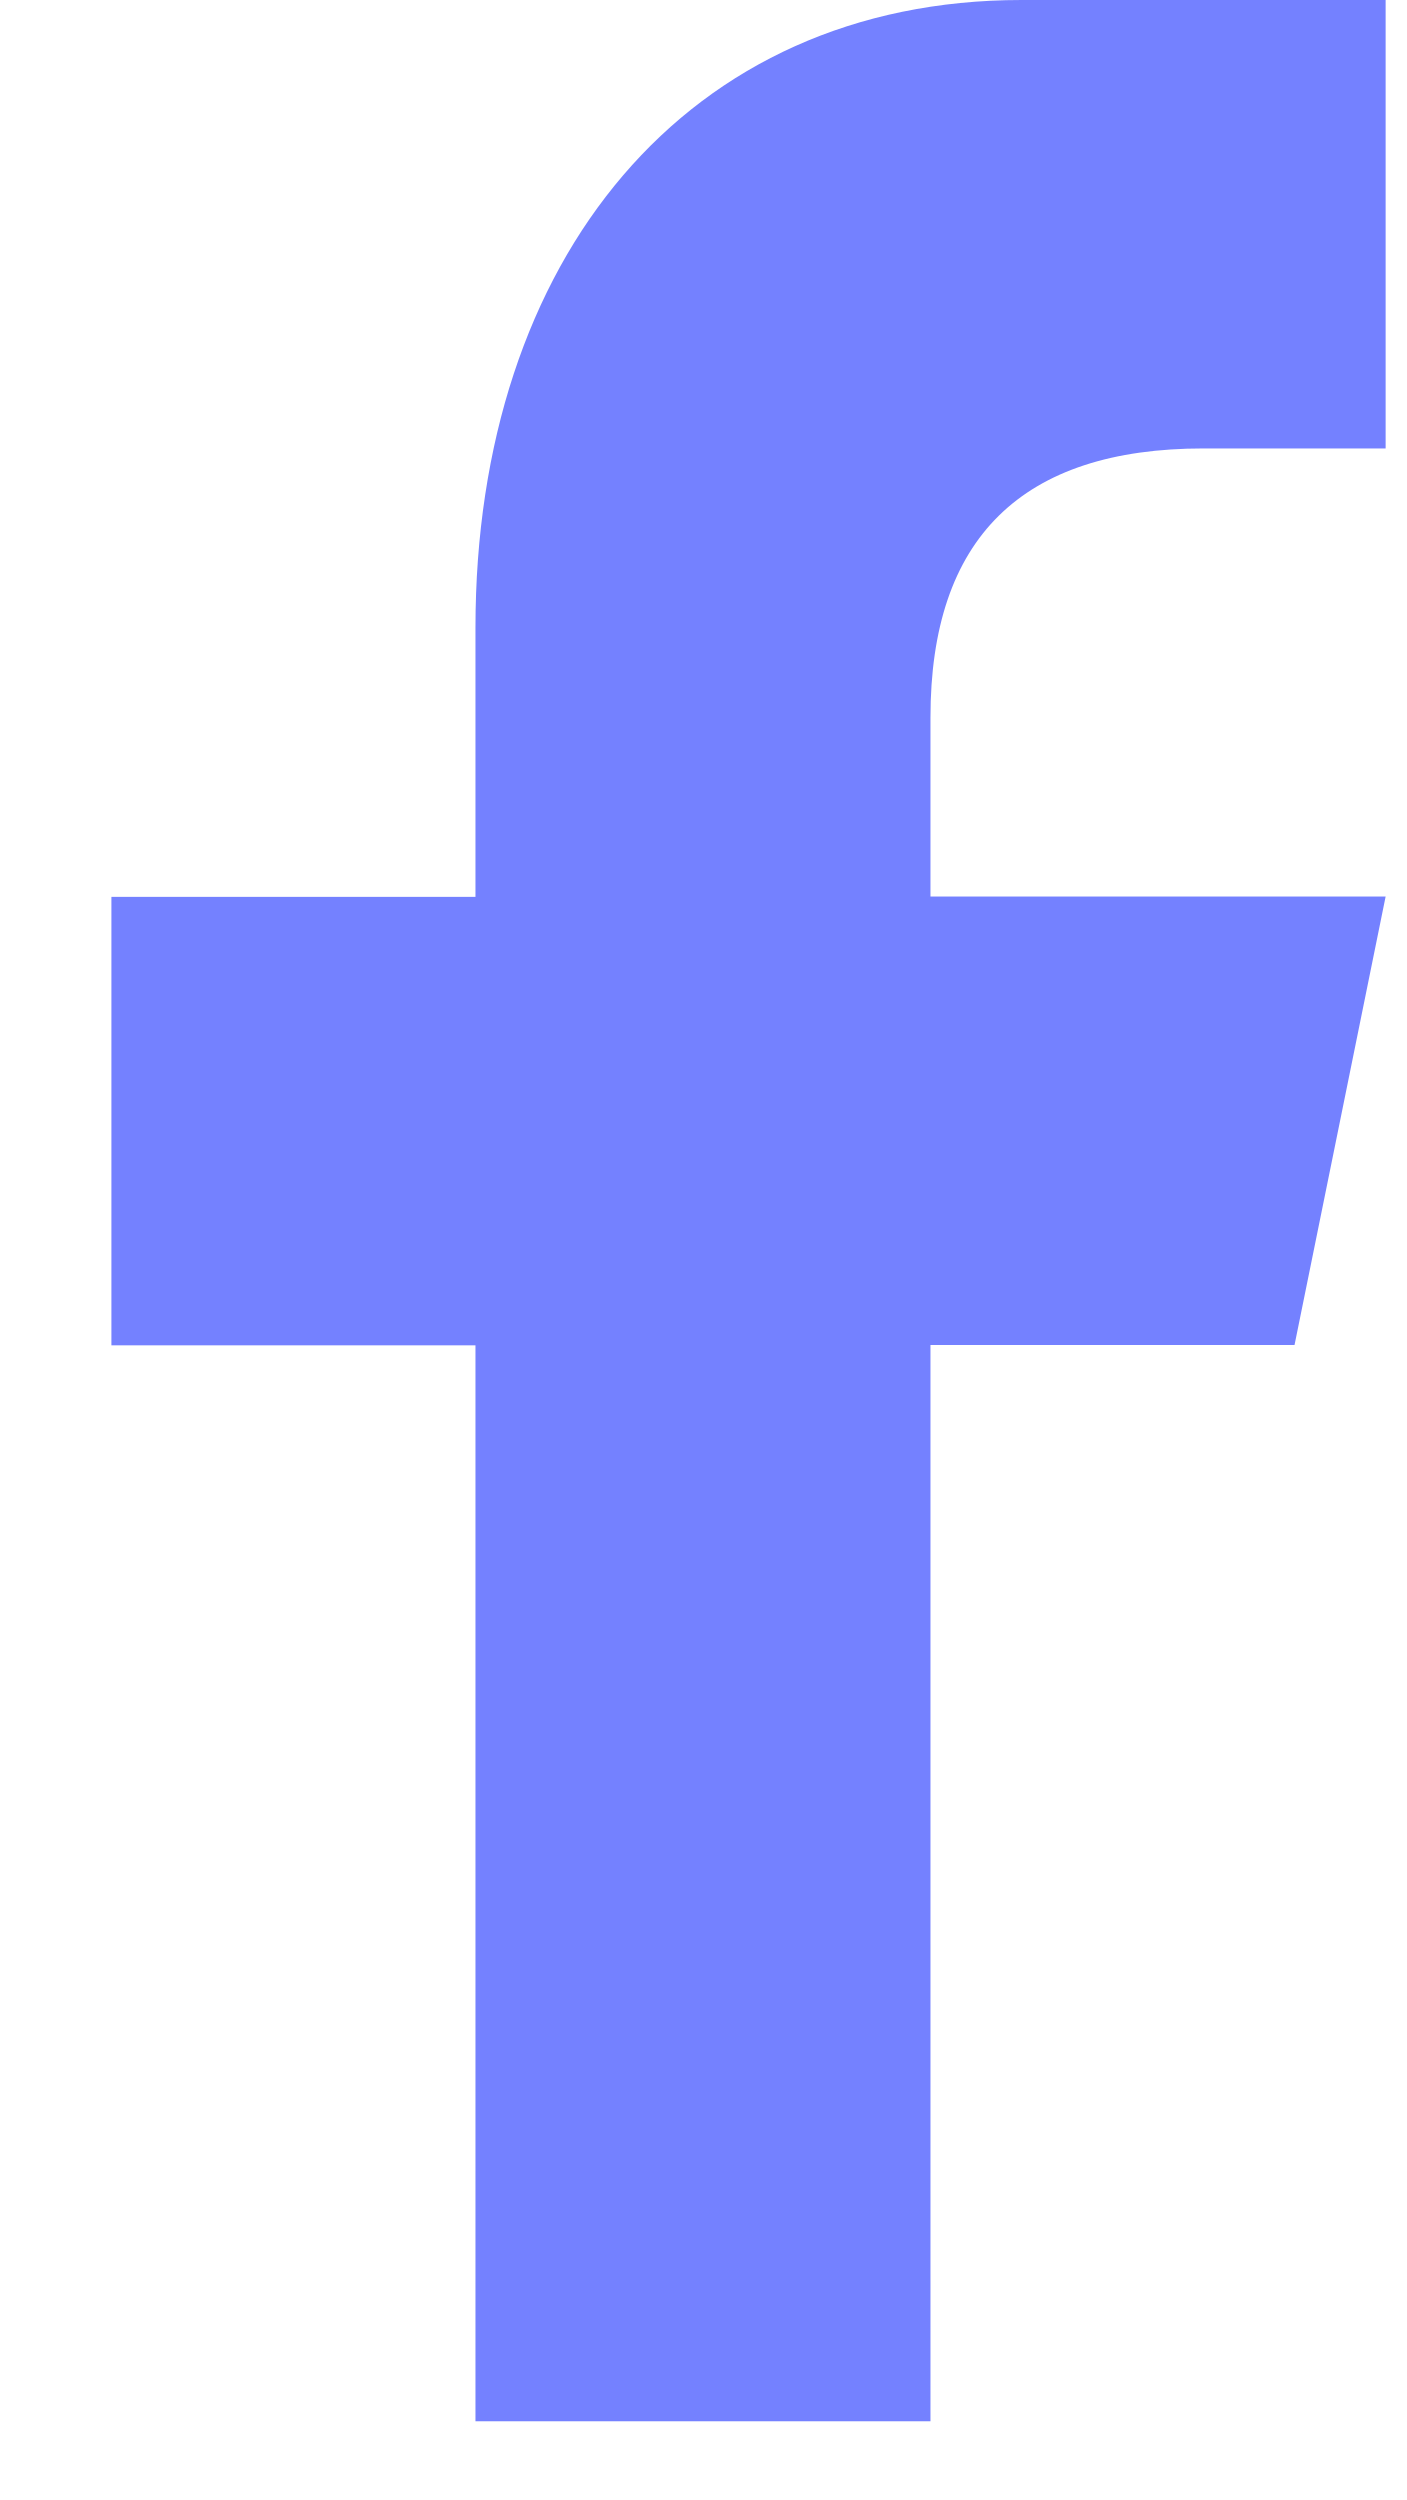
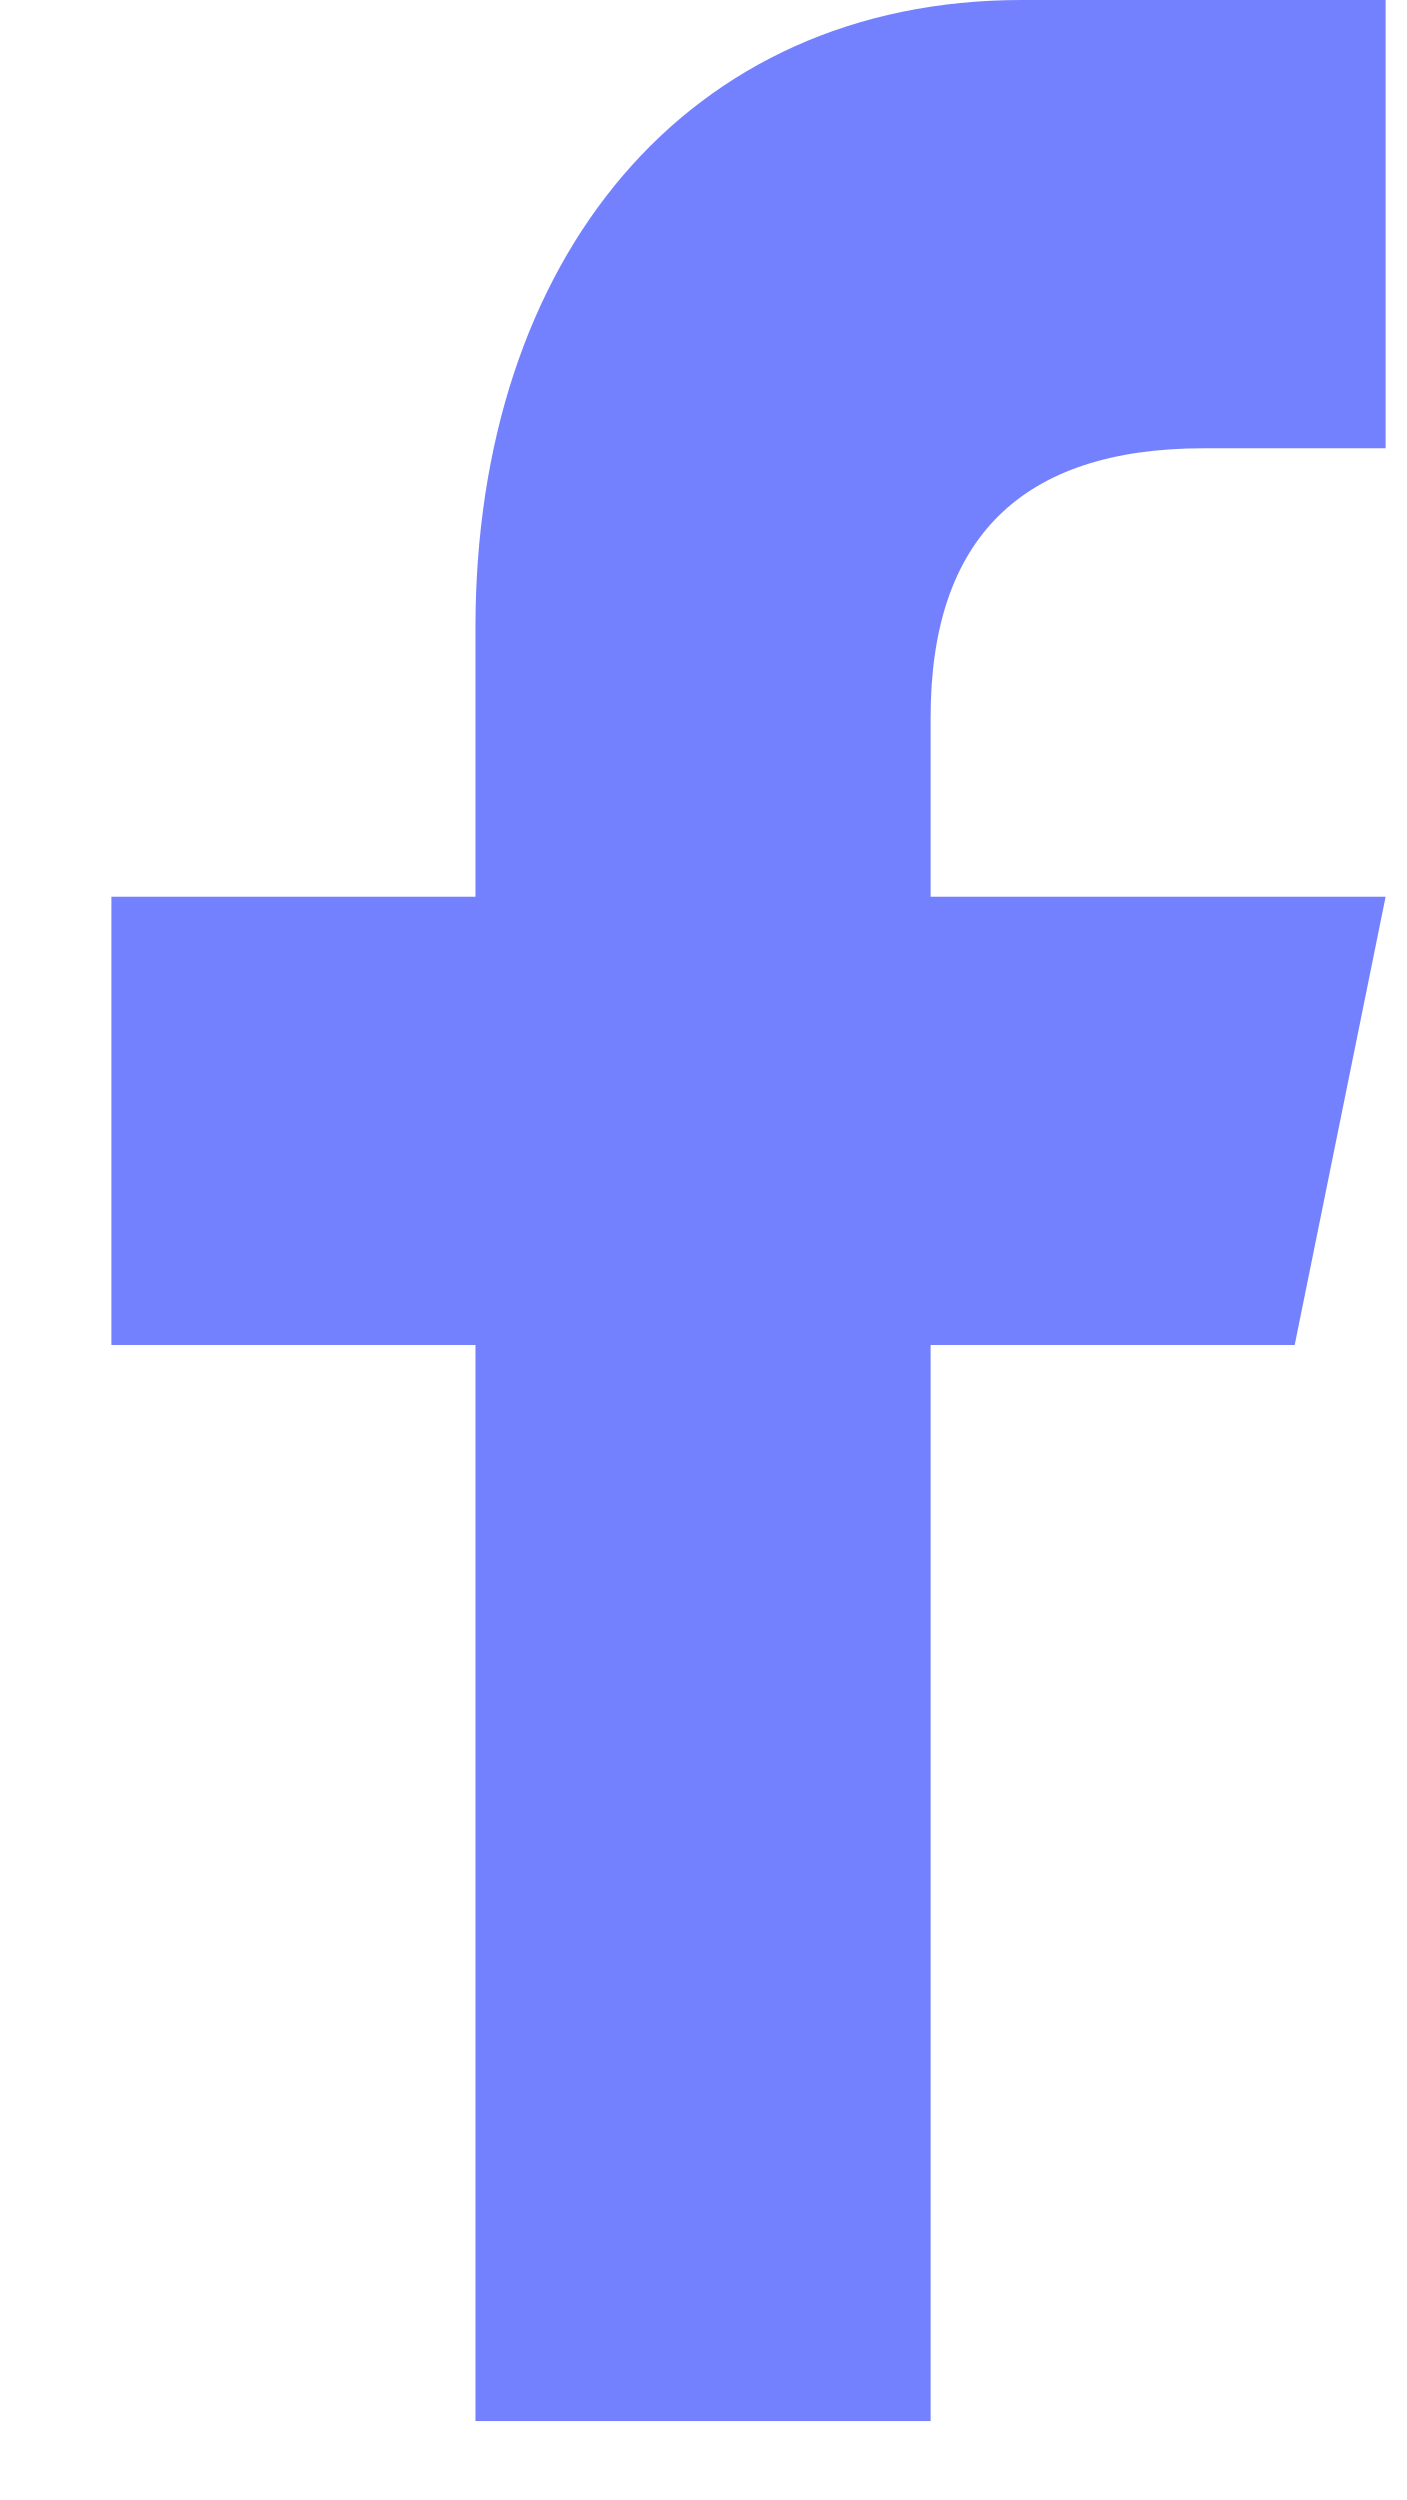
- <svg xmlns="http://www.w3.org/2000/svg" width="9" height="16" fill="none">
-   <path d="M5.955 15.495V8.608h2.33l.583-2.87H5.955V4.592c0-1.148.584-1.722 1.748-1.722h1.165V0h-2.33c-2.14 0-3.495 1.653-3.495 4.017V5.74H.713v2.87h2.33v6.886h2.912Z" fill="#7481FF" />
+ <svg xmlns="http://www.w3.org/2000/svg" width="9" height="16" viewBox="0 0 9 16" fill="none">
+   <path d="M5.956 15.495V8.608H8.286L8.868 5.739H5.956V4.591C5.956 3.443 6.54 2.869 7.703 2.869H8.868V-0C8.286 -0 7.564 -0 6.538 -0C4.398 -0 3.043 1.653 3.043 4.017V5.739H0.713V8.608H3.043V15.495H5.956Z" fill="#7481FF" />
</svg>
